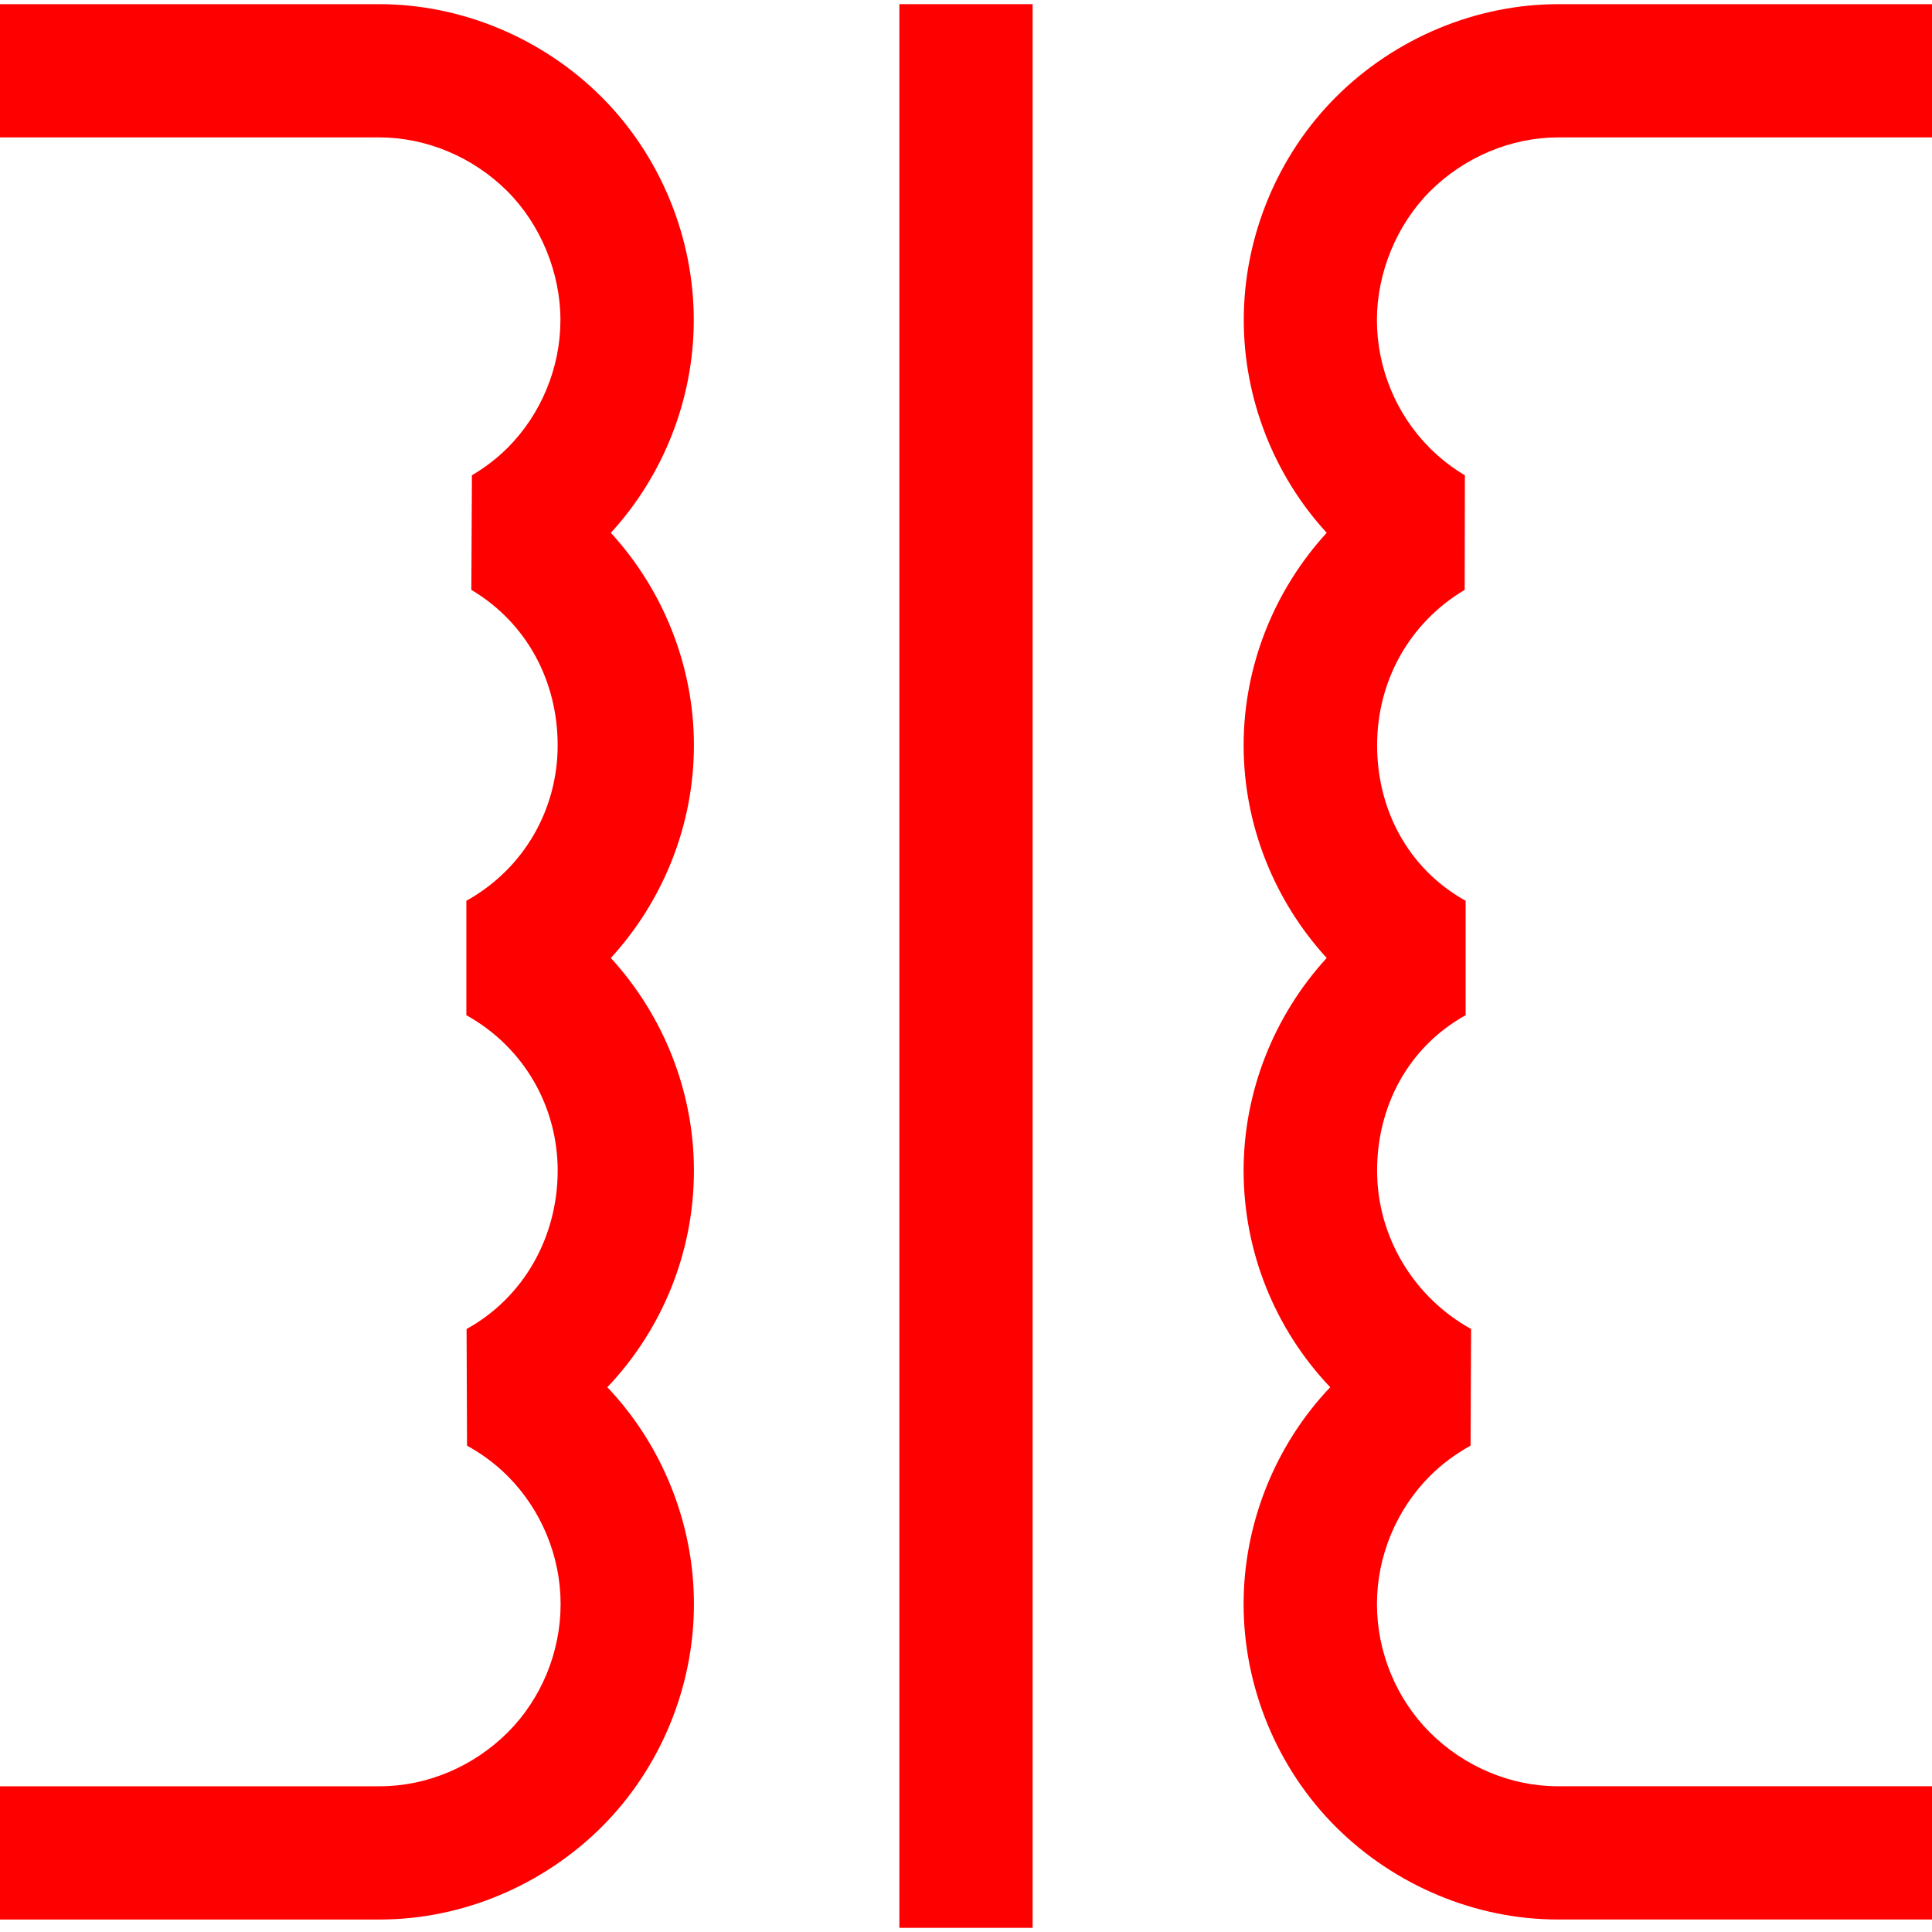
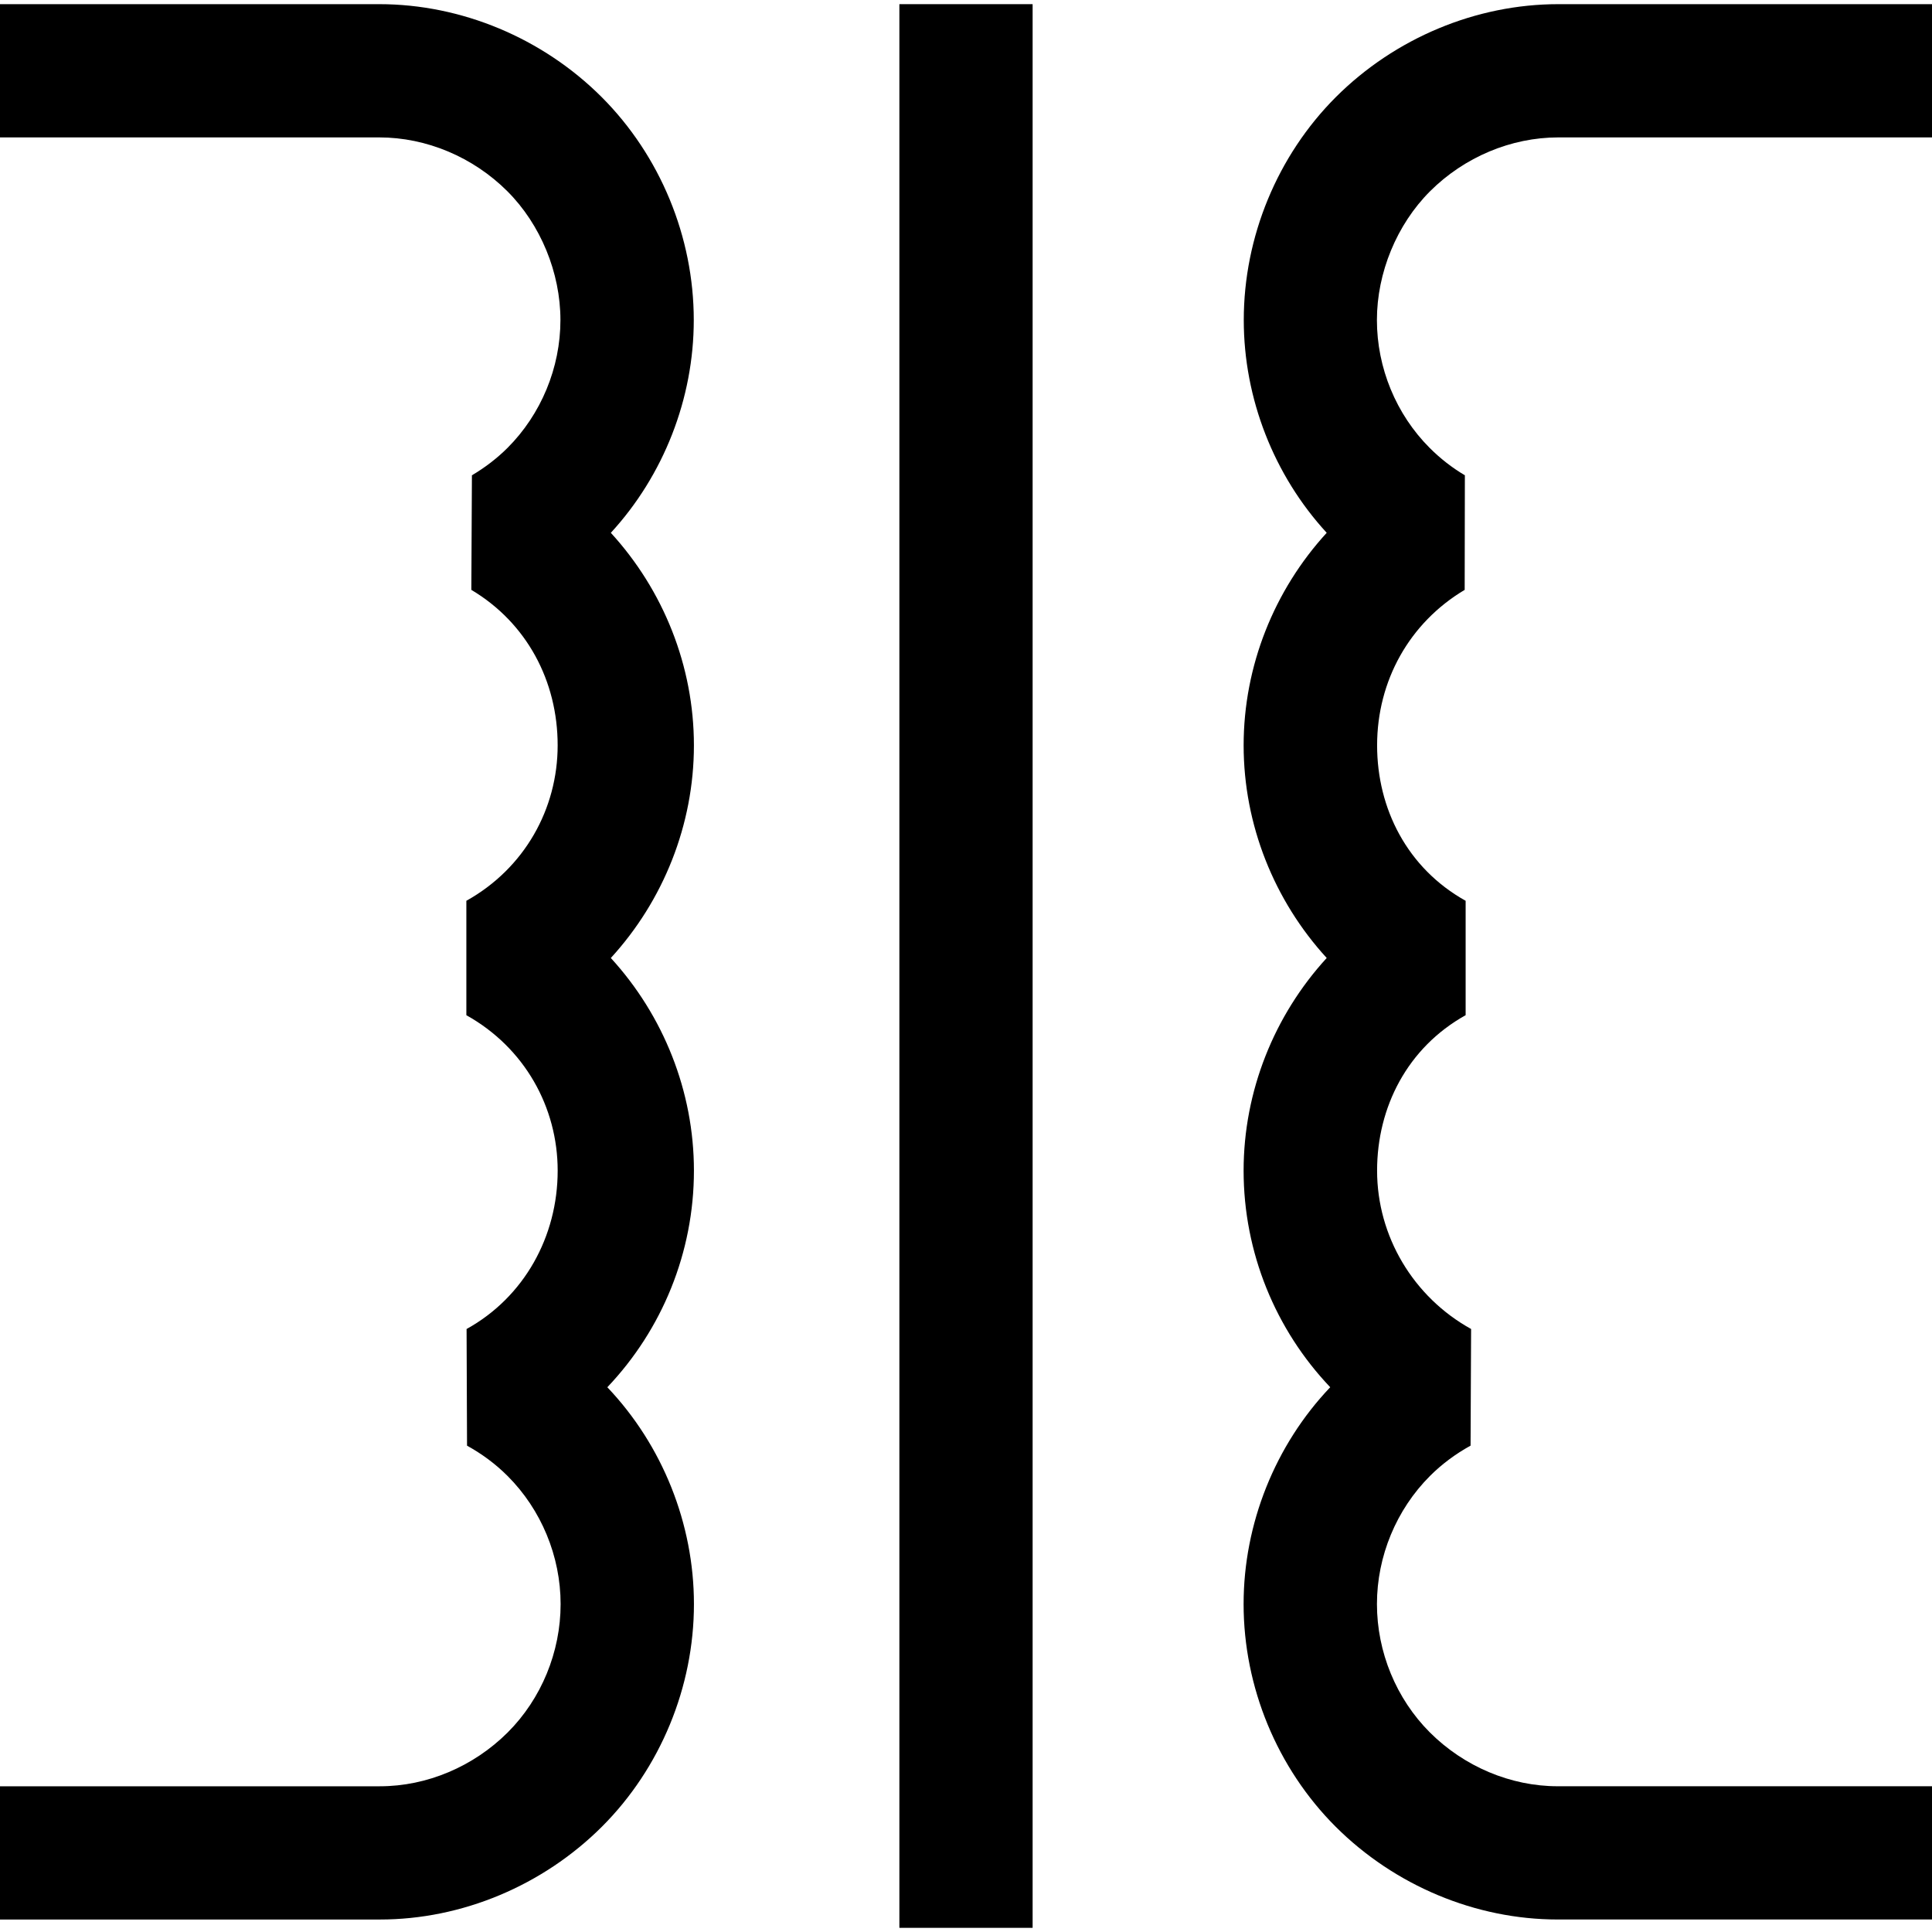
- <svg xmlns="http://www.w3.org/2000/svg" fill="#FF0000" version="1.1" viewBox="0 0 232 232" enable-background="new 0 0 232 232">
+ <svg xmlns="http://www.w3.org/2000/svg" fill="#000000" version="1.1" viewBox="0 0 232 232" enable-background="new 0 0 232 232">
  <g>
    <path d="m83.329,140.575c0-9.533-3.671-18.651-9.979-25.536 6.307-6.885 9.977-16.002 9.977-25.535 0-9.527-3.67-18.639-9.977-25.522 6.348-6.906 9.96-16.129 9.96-25.547 0-9.986-4.032-19.747-11.068-26.786-7.098-7.086-16.829-11.149-26.701-11.149h-45.541v16h45.541c5.665,0 11.271,2.359 15.386,6.467 3.994,3.994 6.371,9.777 6.371,15.468 0,5.726-2.325,11.321-6.356,15.351-1.264,1.262-2.717,2.368-4.273,3.289l-.069,13.758c6.656,3.964 10.365,10.943 10.365,18.671 0,7.61-3.964,14.763-10.964,18.666v13.738c7,3.904 10.966,11.057 10.966,18.667 0,7.901-4.019,15.188-10.939,19.017l.055,14.008c1.789,0.985 3.441,2.209 4.87,3.641 4.04,4.037 6.367,9.644 6.367,15.381 0,5.754-2.312,11.371-6.346,15.406-4.121,4.113-9.714,6.473-15.355,6.473h-45.619v16h45.618c9.848,0 19.565-4.064 26.669-11.153 7.018-7.019 11.043-16.76 11.043-26.726 0-9.644-3.781-19.081-10.401-26.038 6.577-6.916 10.4-16.189 10.4-26.009z" />
    <path d="m187.125,16.5h44.875v-16h-44.875c-9.872,0-19.604,4.063-26.708,11.154-7.029,7.033-11.062,16.794-11.062,26.78 0,9.417 3.612,18.64 9.96,25.547-6.307,6.883-9.976,15.995-9.976,25.522 0,9.533 3.67,18.65 9.976,25.535-6.308,6.885-9.979,16.003-9.979,25.536 0,9.82 3.823,19.093 10.4,26.008-6.621,6.96-10.401,16.397-10.401,26.038 0,9.966 4.025,19.707 11.048,26.73 7.099,7.085 16.816,11.148 26.664,11.148h44.953v-16h-44.952c-5.641,0-11.233-2.359-15.349-6.468-4.04-4.04-6.351-9.657-6.351-15.411 0-5.737 2.328-11.344 6.372-15.385 1.426-1.428 3.081-2.651 4.87-3.637l.063-14.008c-6.92-3.829-11.288-11.115-11.288-19.017 0-7.61 3.633-14.763 10.633-18.667v-13.735c-7-3.903-10.631-11.056-10.631-18.666 0-7.728 3.861-14.707 10.516-18.671l.023-13.758c-1.557-0.921-2.964-2.027-4.225-3.287-4.034-4.032-6.337-9.628-6.337-15.354 0-5.691 2.389-11.474 6.376-15.462 4.122-4.113 9.74-6.472 15.405-6.472z" />
    <rect width="16" x="108" y="0.5" height="231" />
  </g>
</svg>
